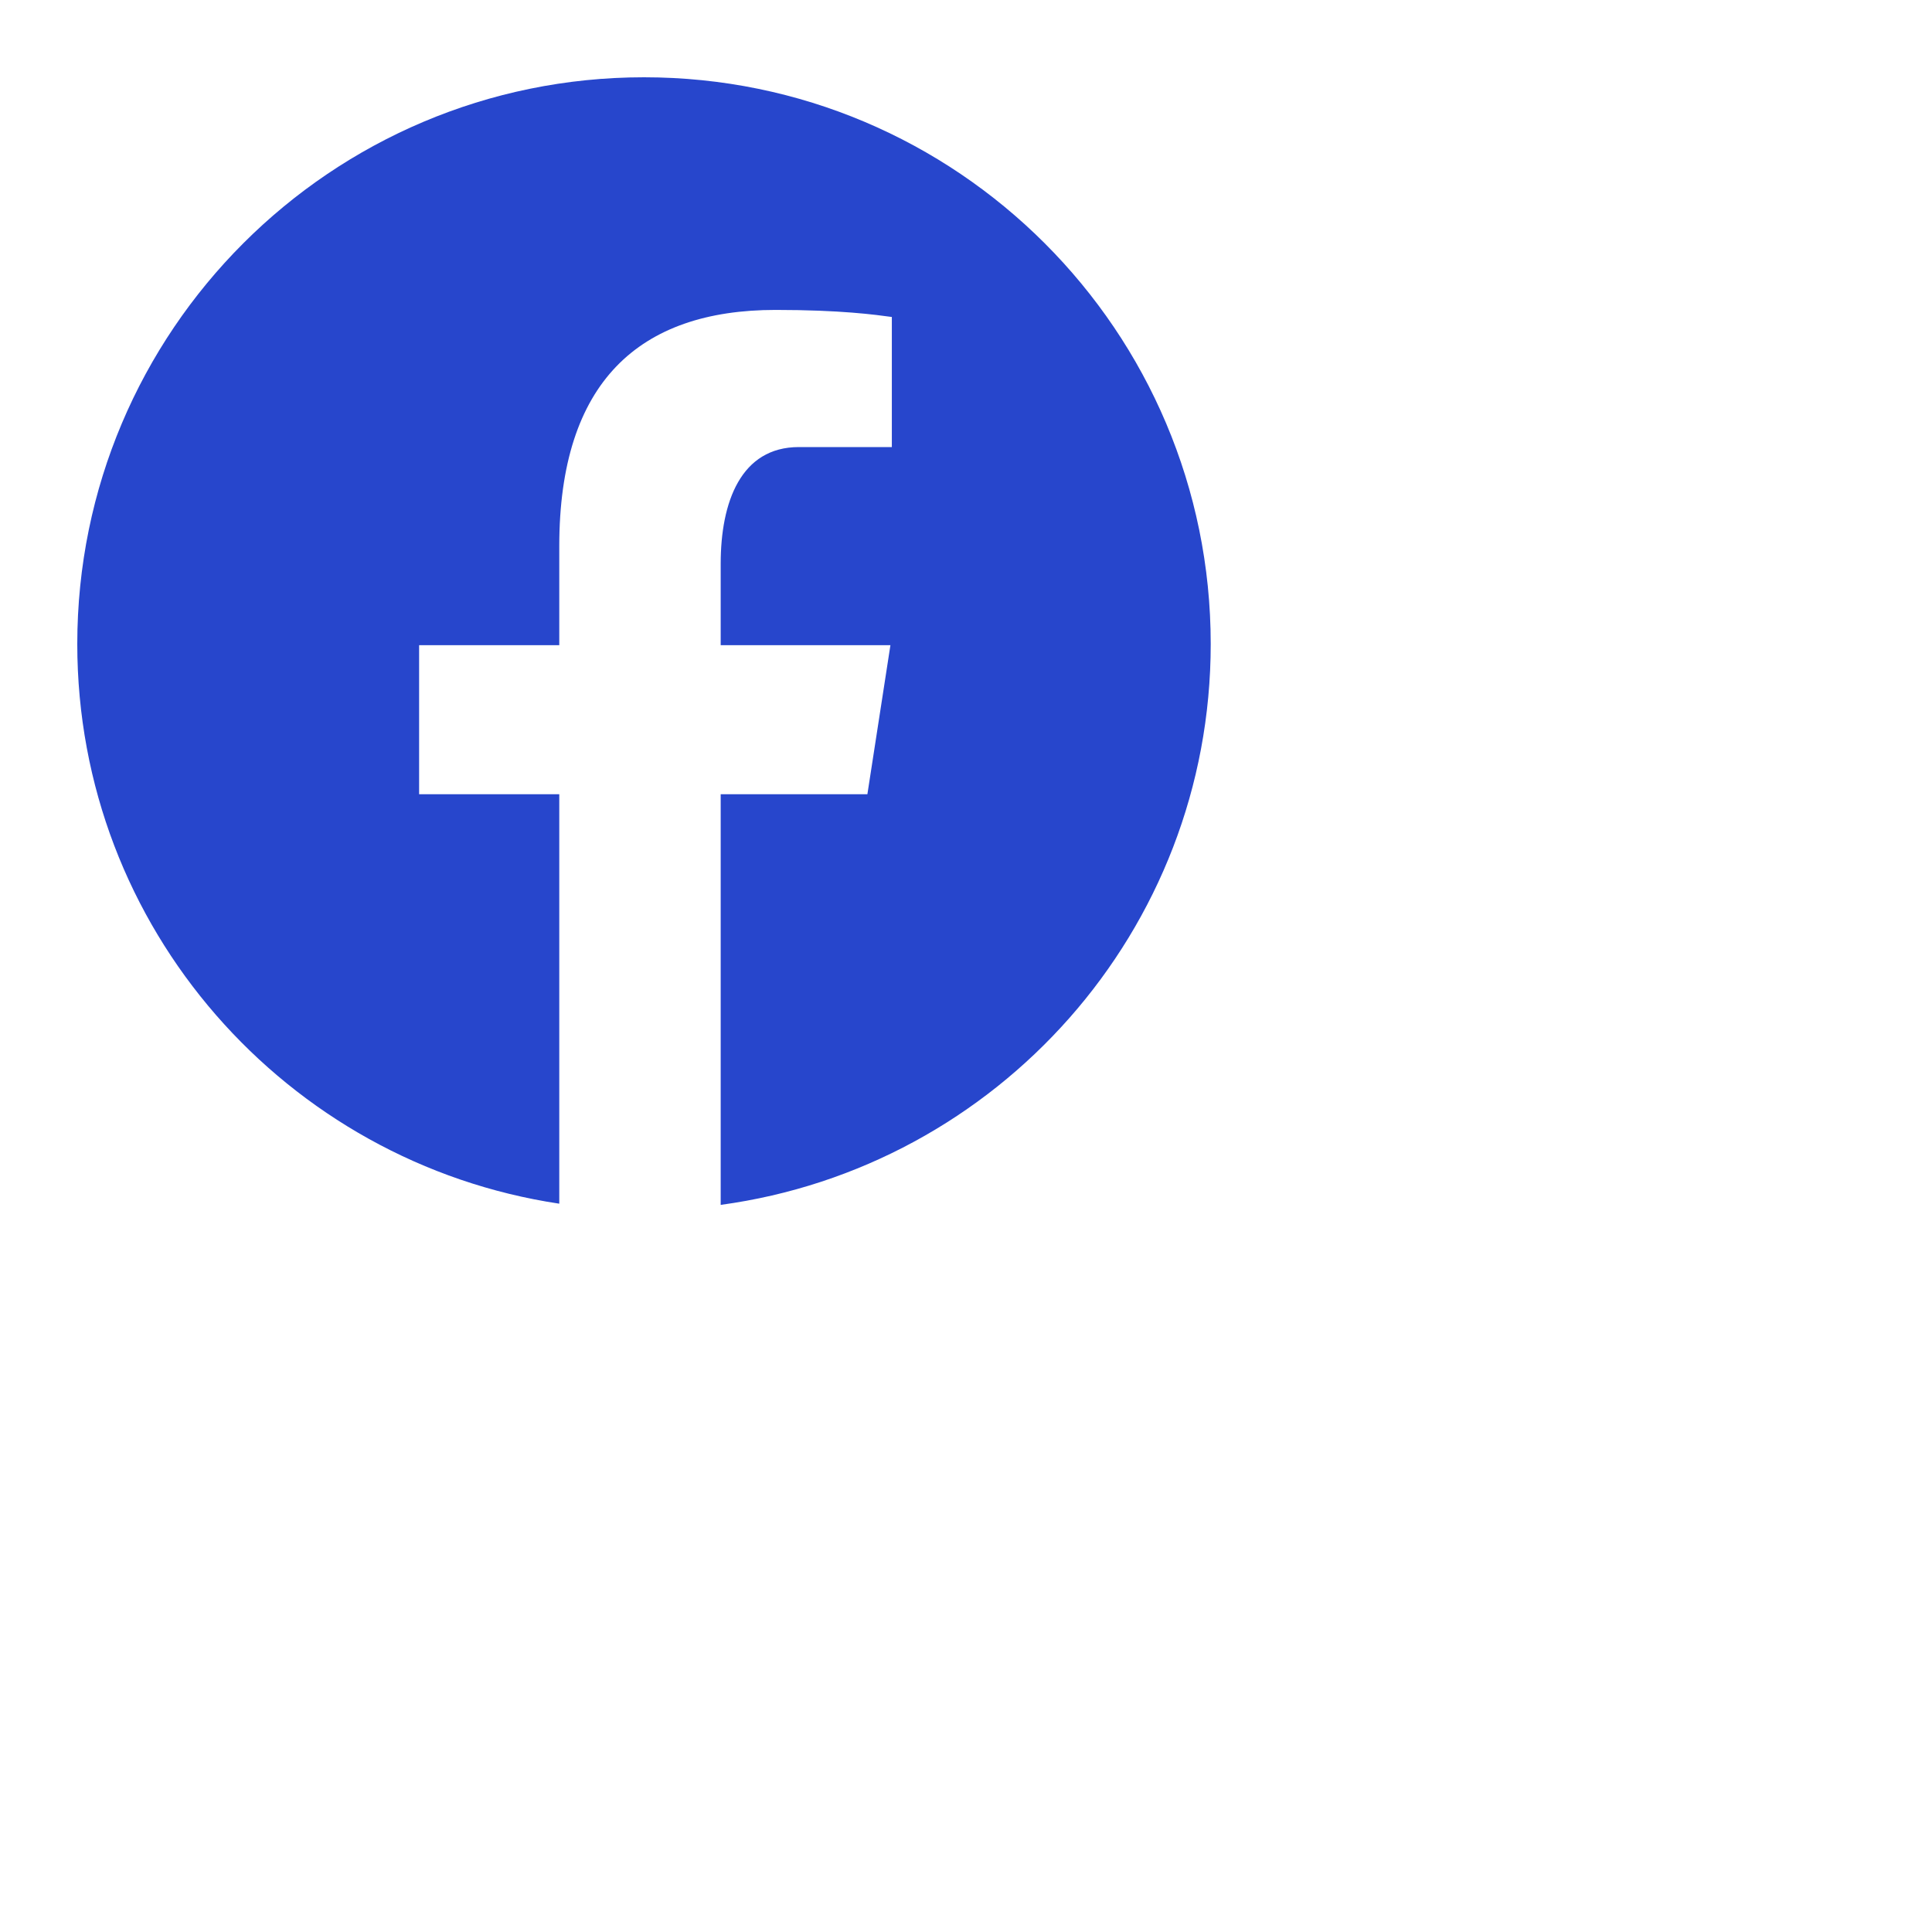
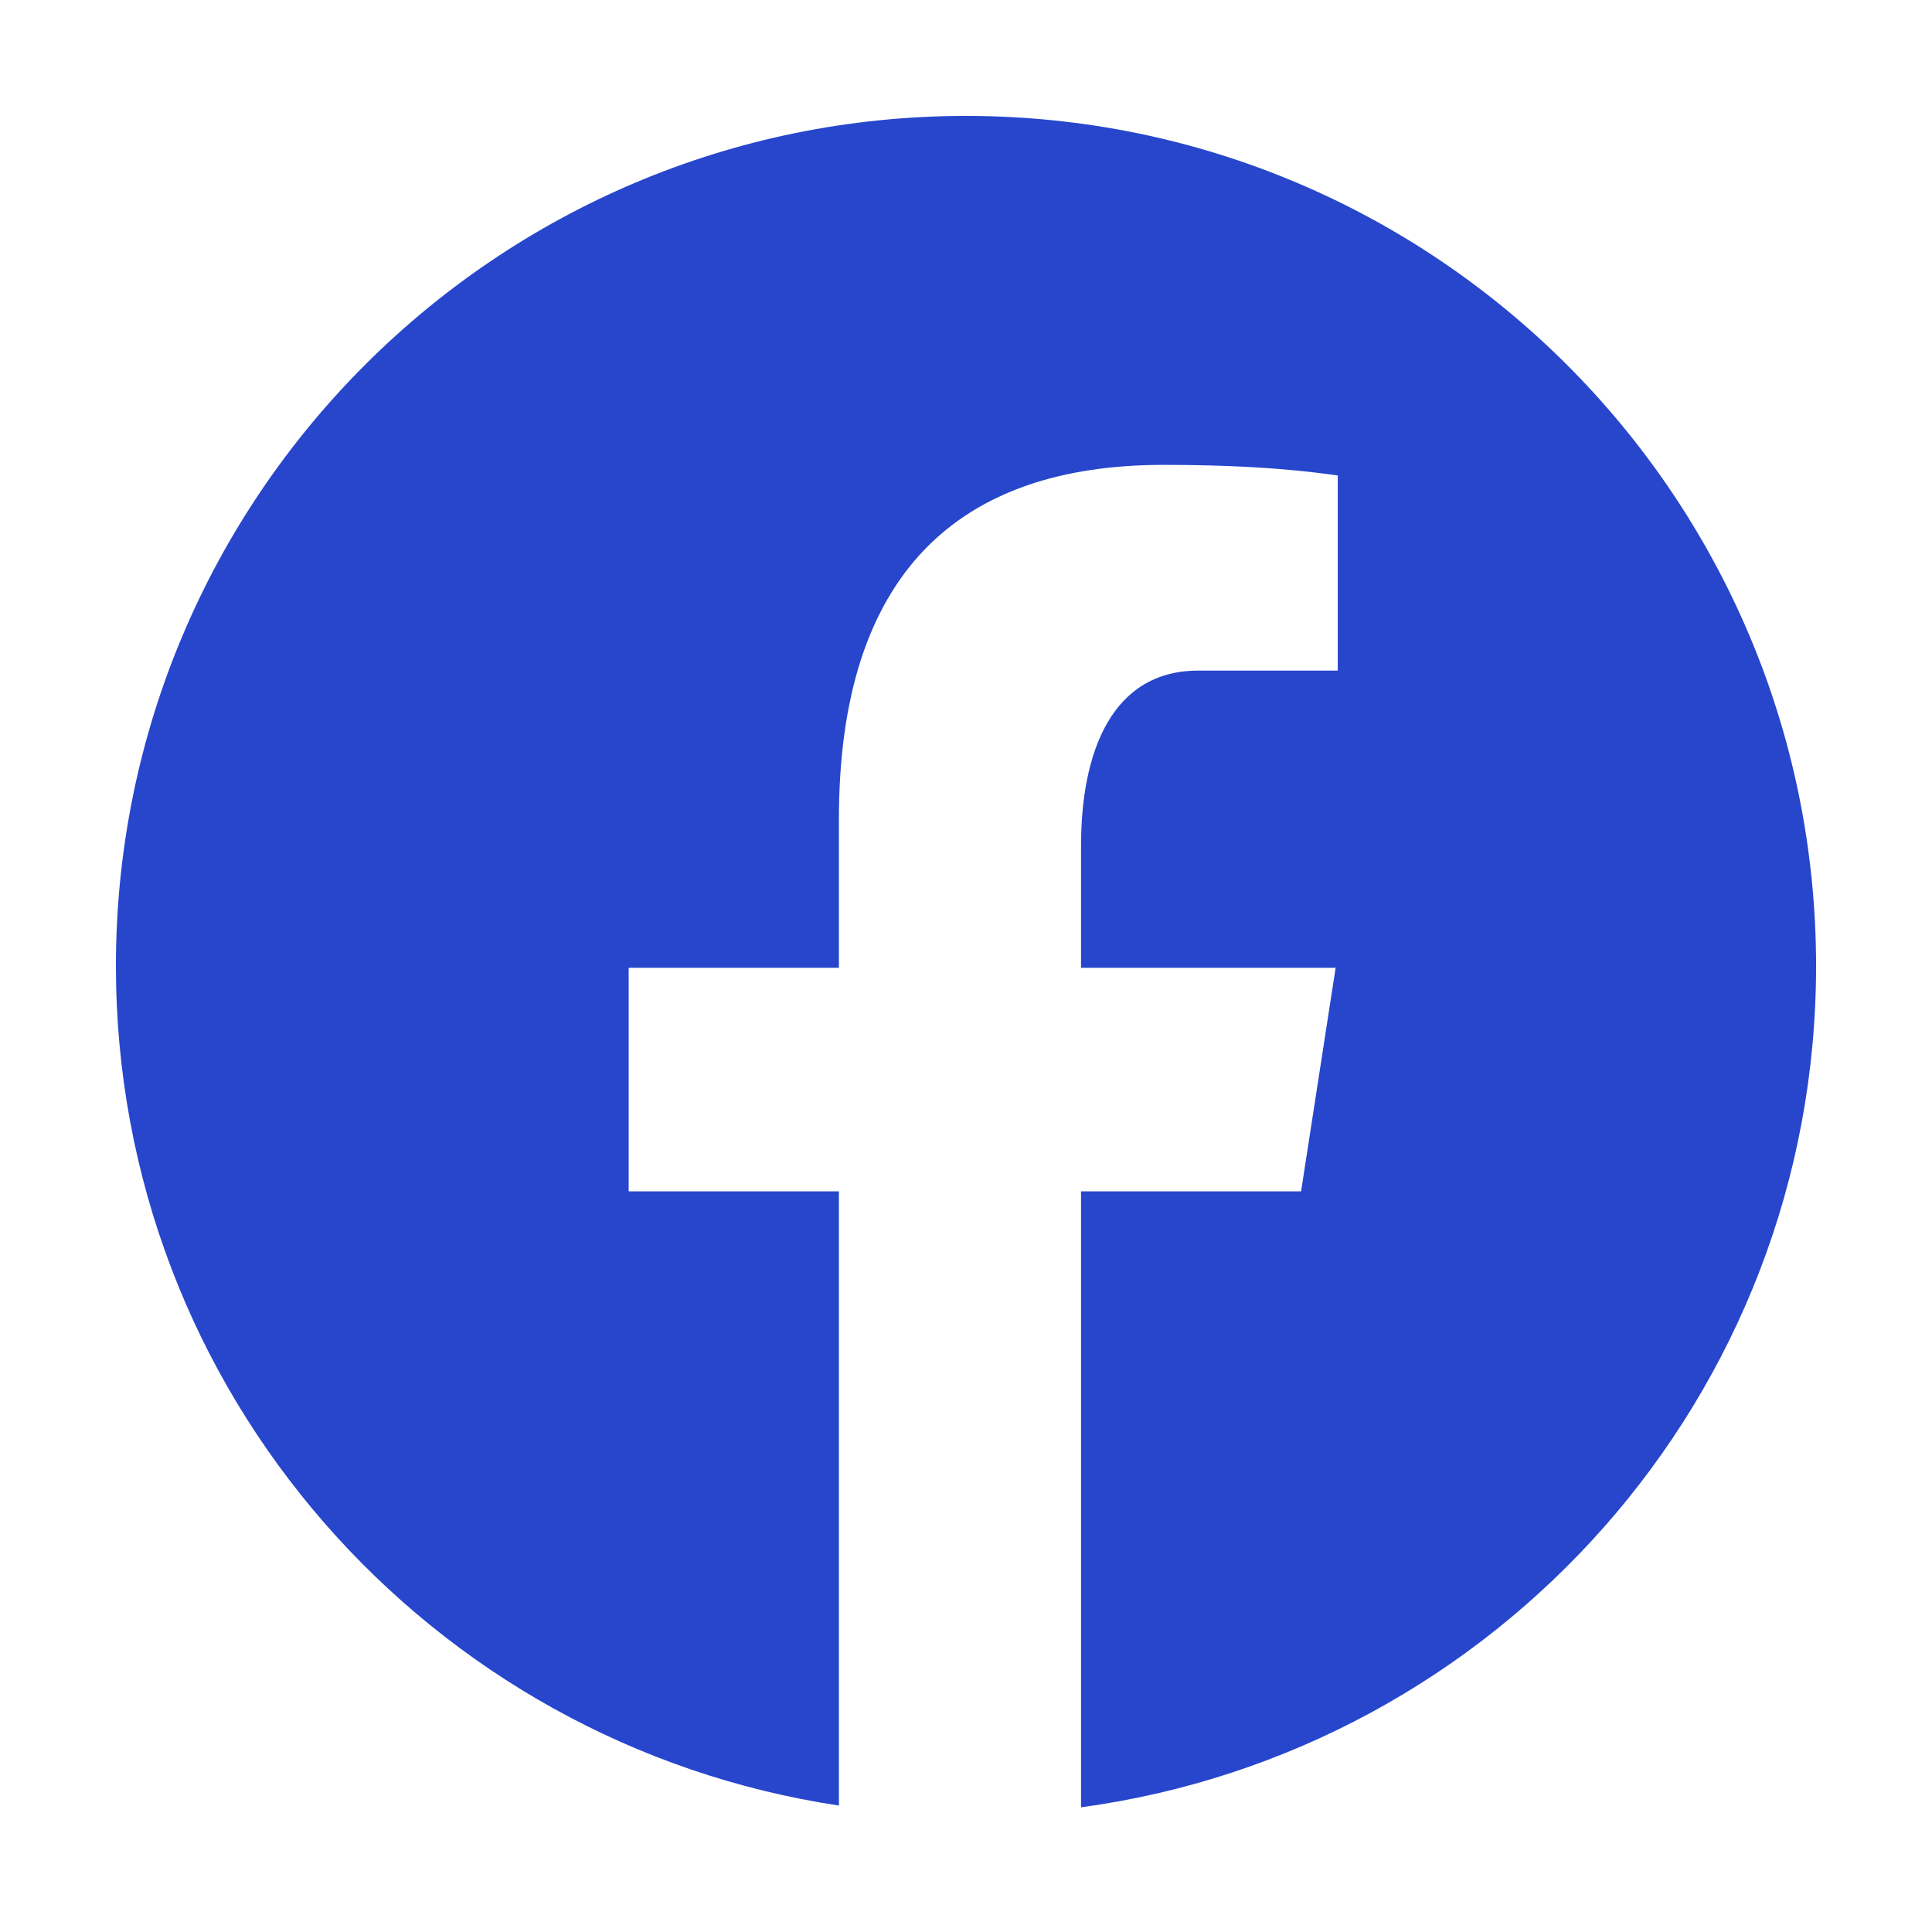
- <svg xmlns="http://www.w3.org/2000/svg" width="25pt" height="25dpt" viewBox="0 0 75 75" version="1.1">
+ <svg xmlns="http://www.w3.org/2000/svg" width="25pt" height="25dpt" viewBox="0 0 50 50" version="1.1">
  <g id="surface1213863">
    <path style=" stroke:none;fill-rule:nonzero;fill:rgb(15.294%,27.451%,80%);fill-opacity:1;" d="M 25 3 C 12.852 3 3 12.852 3 25 C 3 36.031 11.125 45.137 21.711 46.727 L 21.711 30.832 L 16.27 30.832 L 16.27 25.047 L 21.711 25.047 L 21.711 21.199 C 21.711 14.828 24.816 12.031 30.109 12.031 C 32.648 12.031 33.988 12.219 34.621 12.305 L 34.621 17.355 L 31.012 17.355 C 28.762 17.355 27.977 19.484 27.977 21.887 L 27.977 25.047 L 34.566 25.047 L 33.672 30.832 L 27.977 30.832 L 27.977 46.773 C 38.715 45.316 47 36.137 47 25 C 47 12.852 37.148 3 25 3 Z M 25 3 " />
  </g>
</svg>
